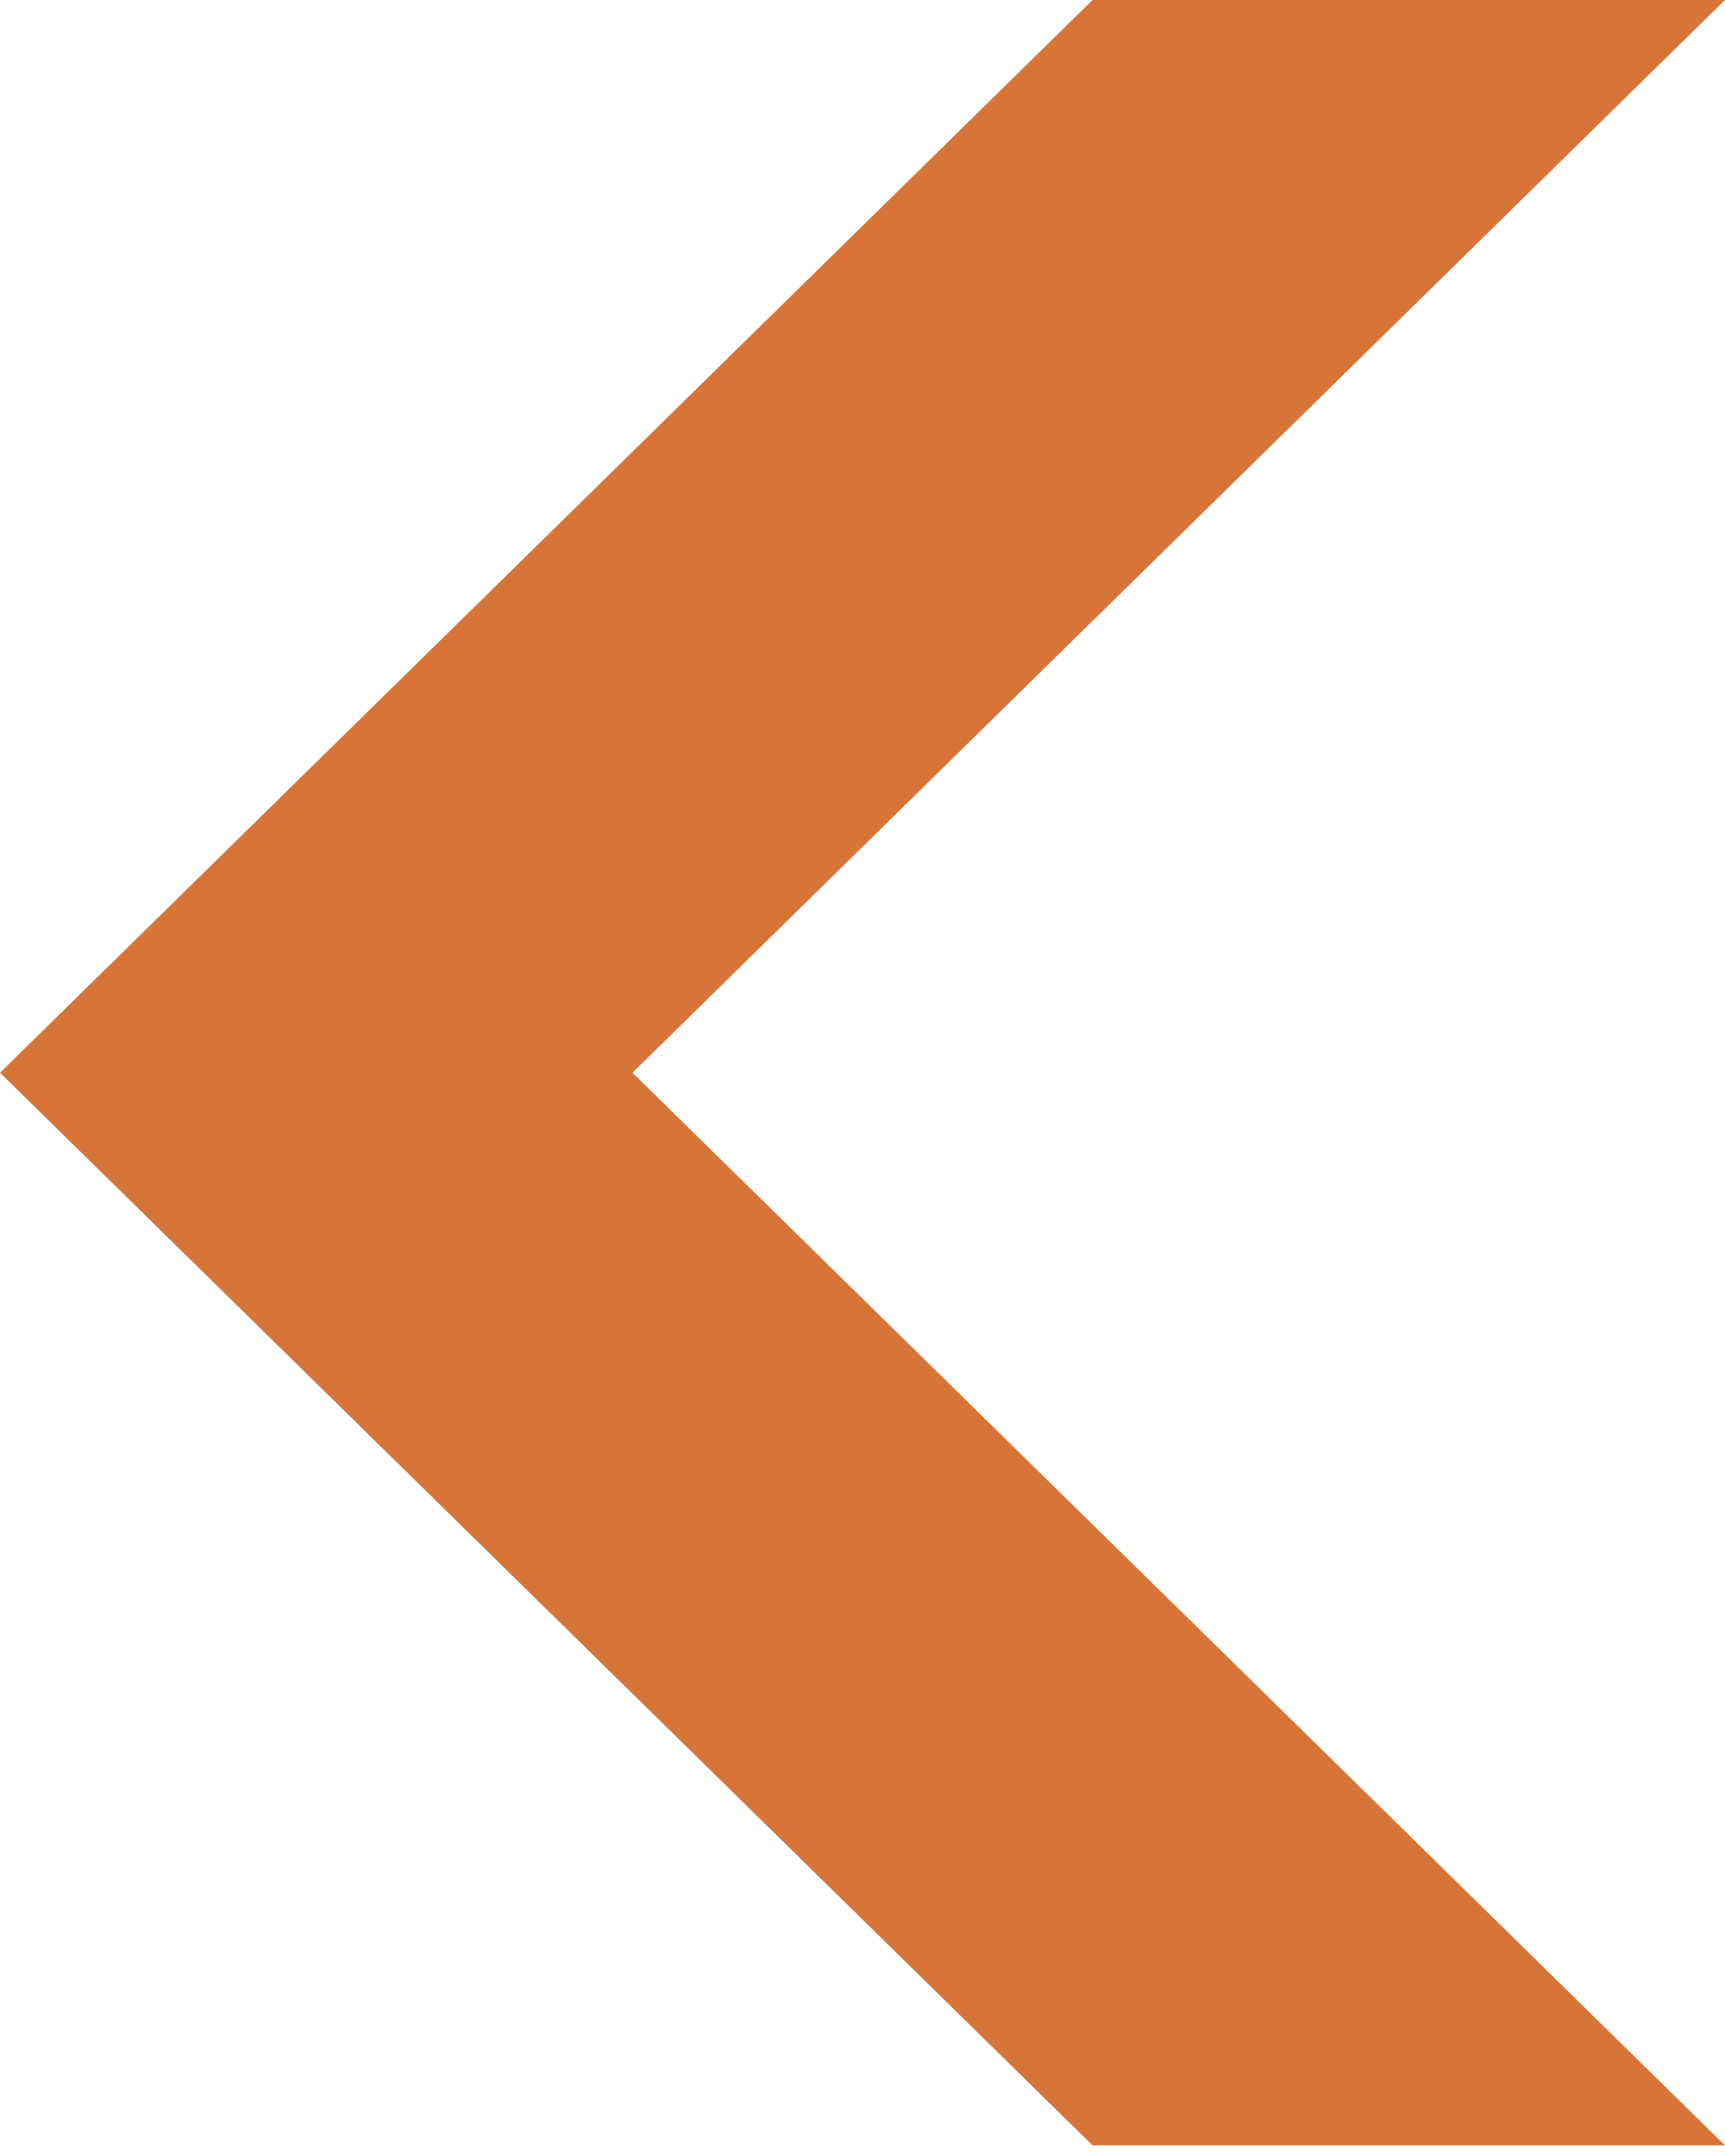
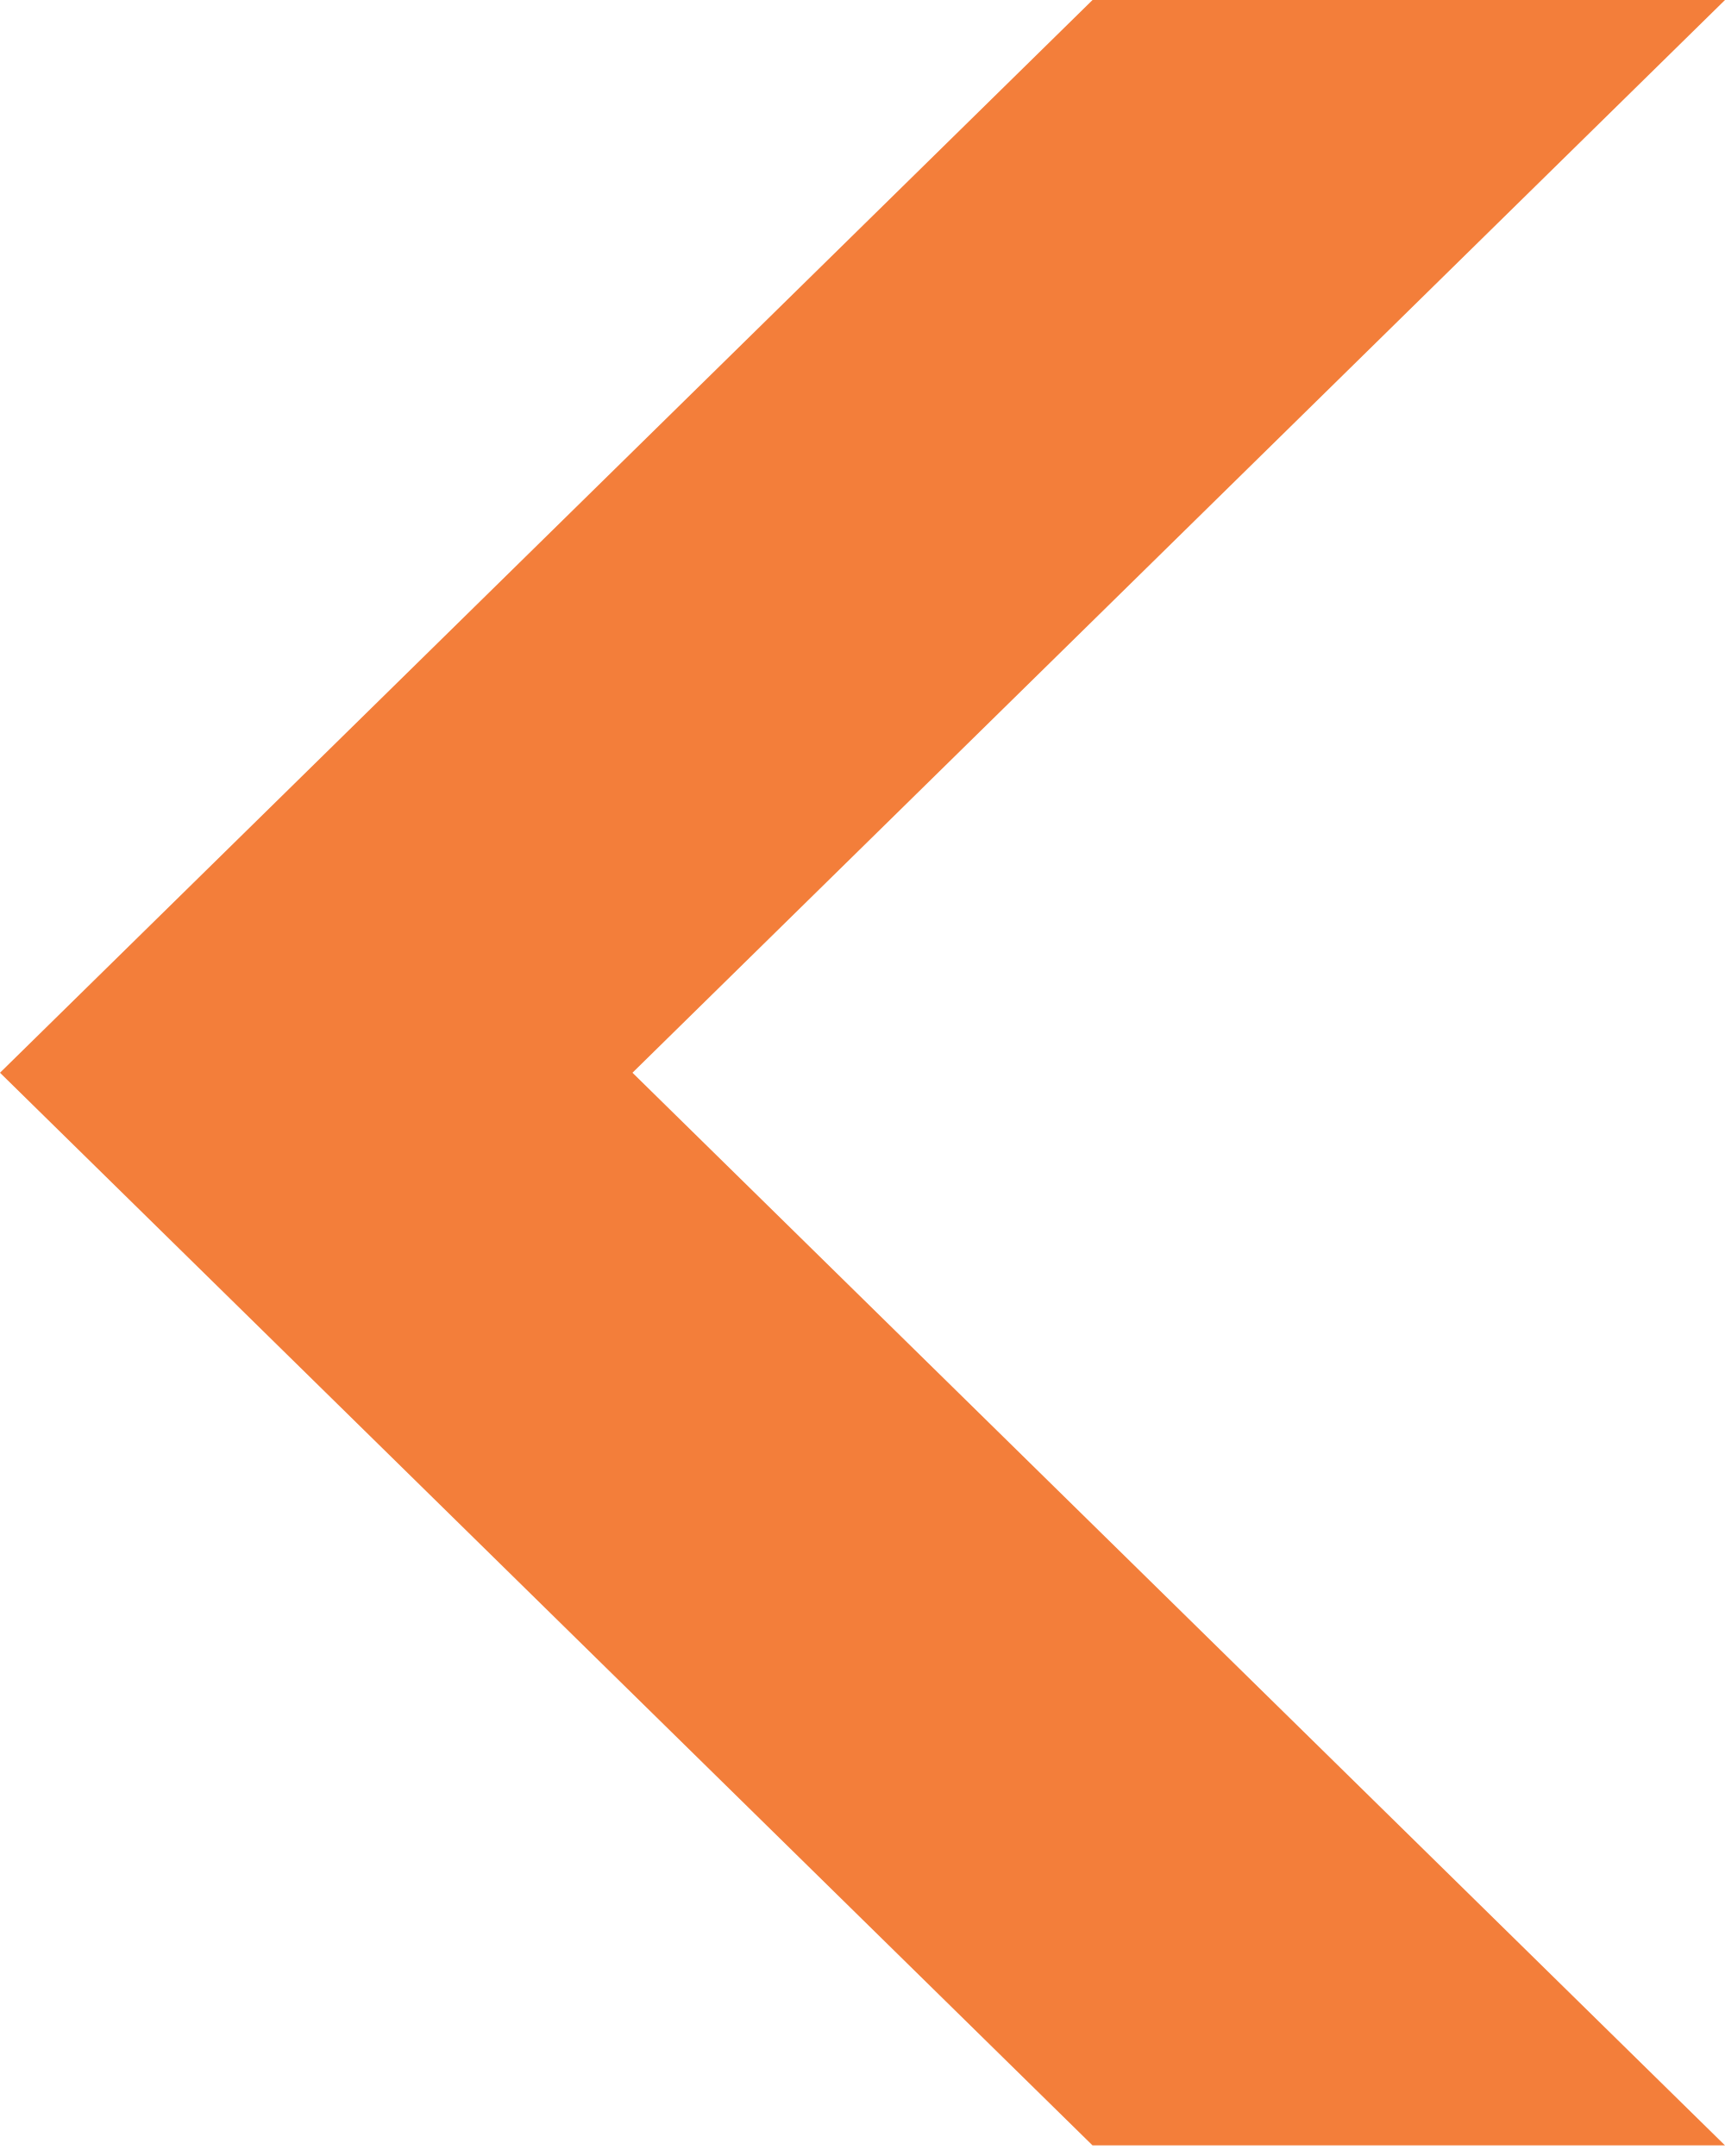
<svg xmlns="http://www.w3.org/2000/svg" style="isolation:isolate" viewBox="0 0 20 25" width="20" height="25">
  <defs>
    <clipPath id="_clipPath_bm4ylzUKbuxhf2Xj2EDL2Pw0CXJsDClS">
      <rect width="20" height="25" />
    </clipPath>
  </defs>
  <g clip-path="url(#_clipPath_bm4ylzUKbuxhf2Xj2EDL2Pw0CXJsDClS)">
-     <path d=" M 7.333 12.439 L 20 24.877 L 12.667 24.877 L 0 12.439 L 12.667 0 L 20 0 L 7.333 12.439 Z " fill="#D77538" />
+     <path d=" M 7.333 12.439 L 20 24.877 L 12.667 24.877 L 0 12.439 L 12.667 0 L 20 0 L 7.333 12.439 Z " fill="#F37E3A" />
  </g>
</svg>
